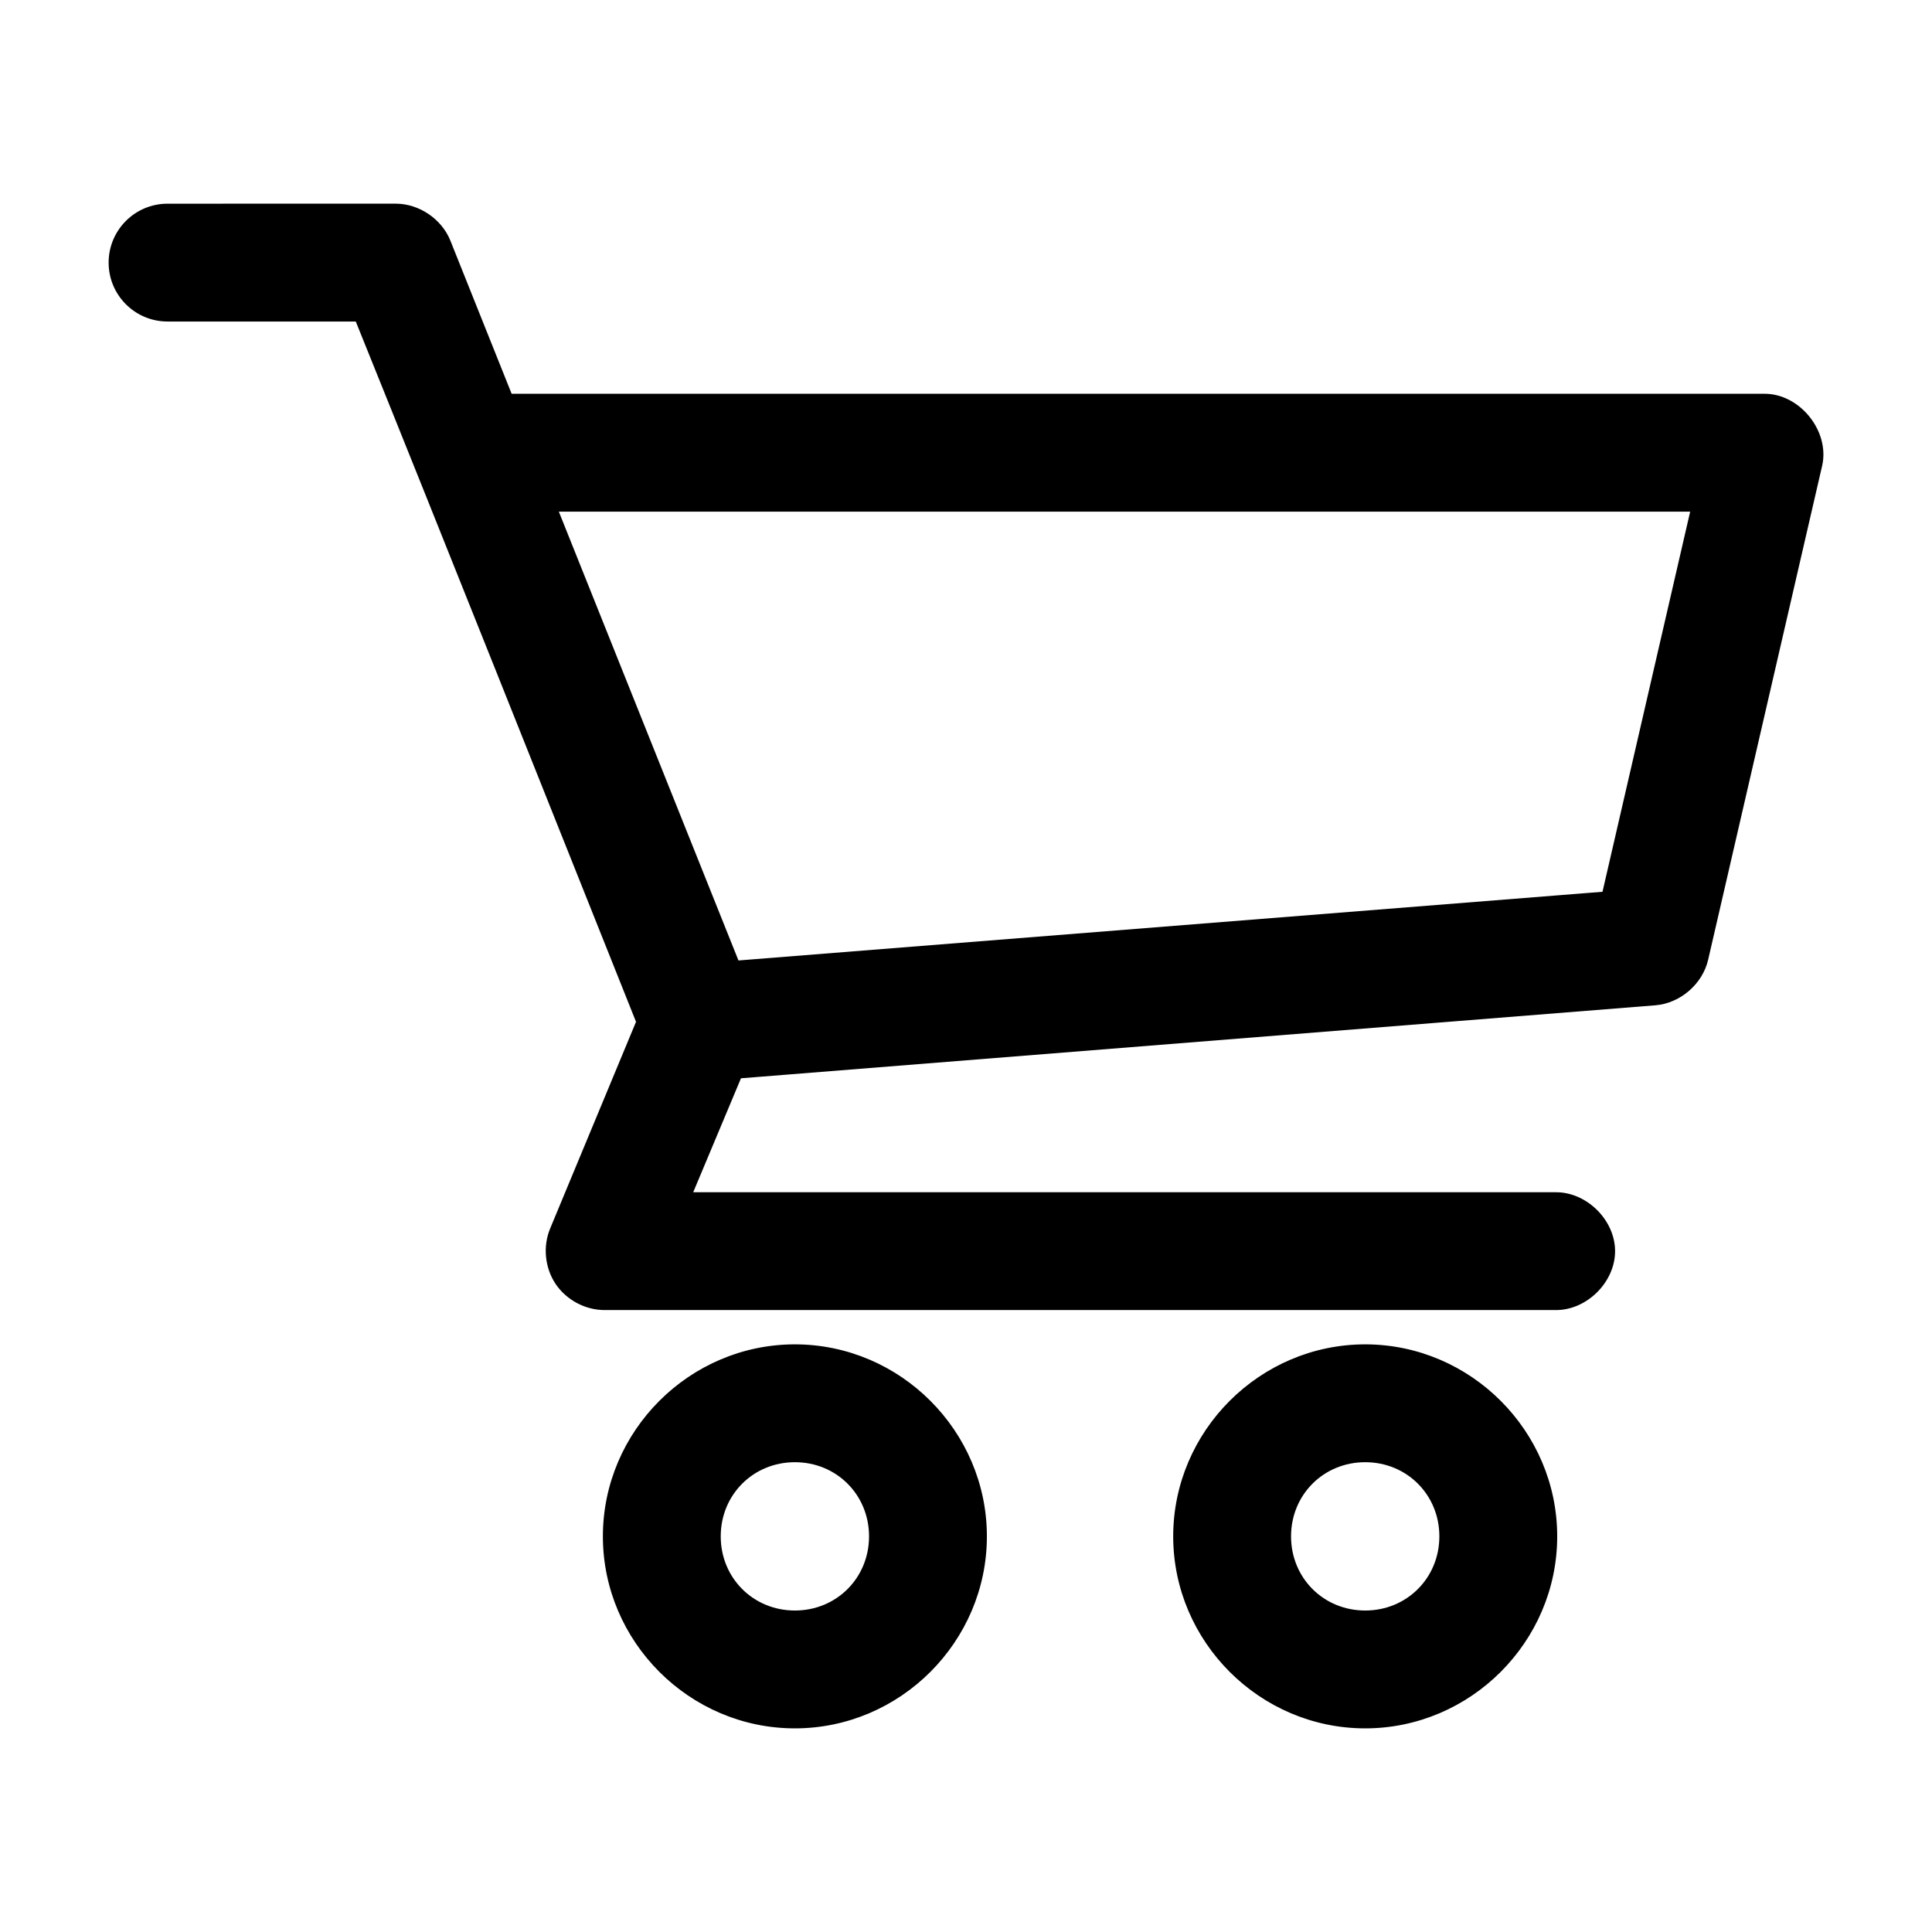
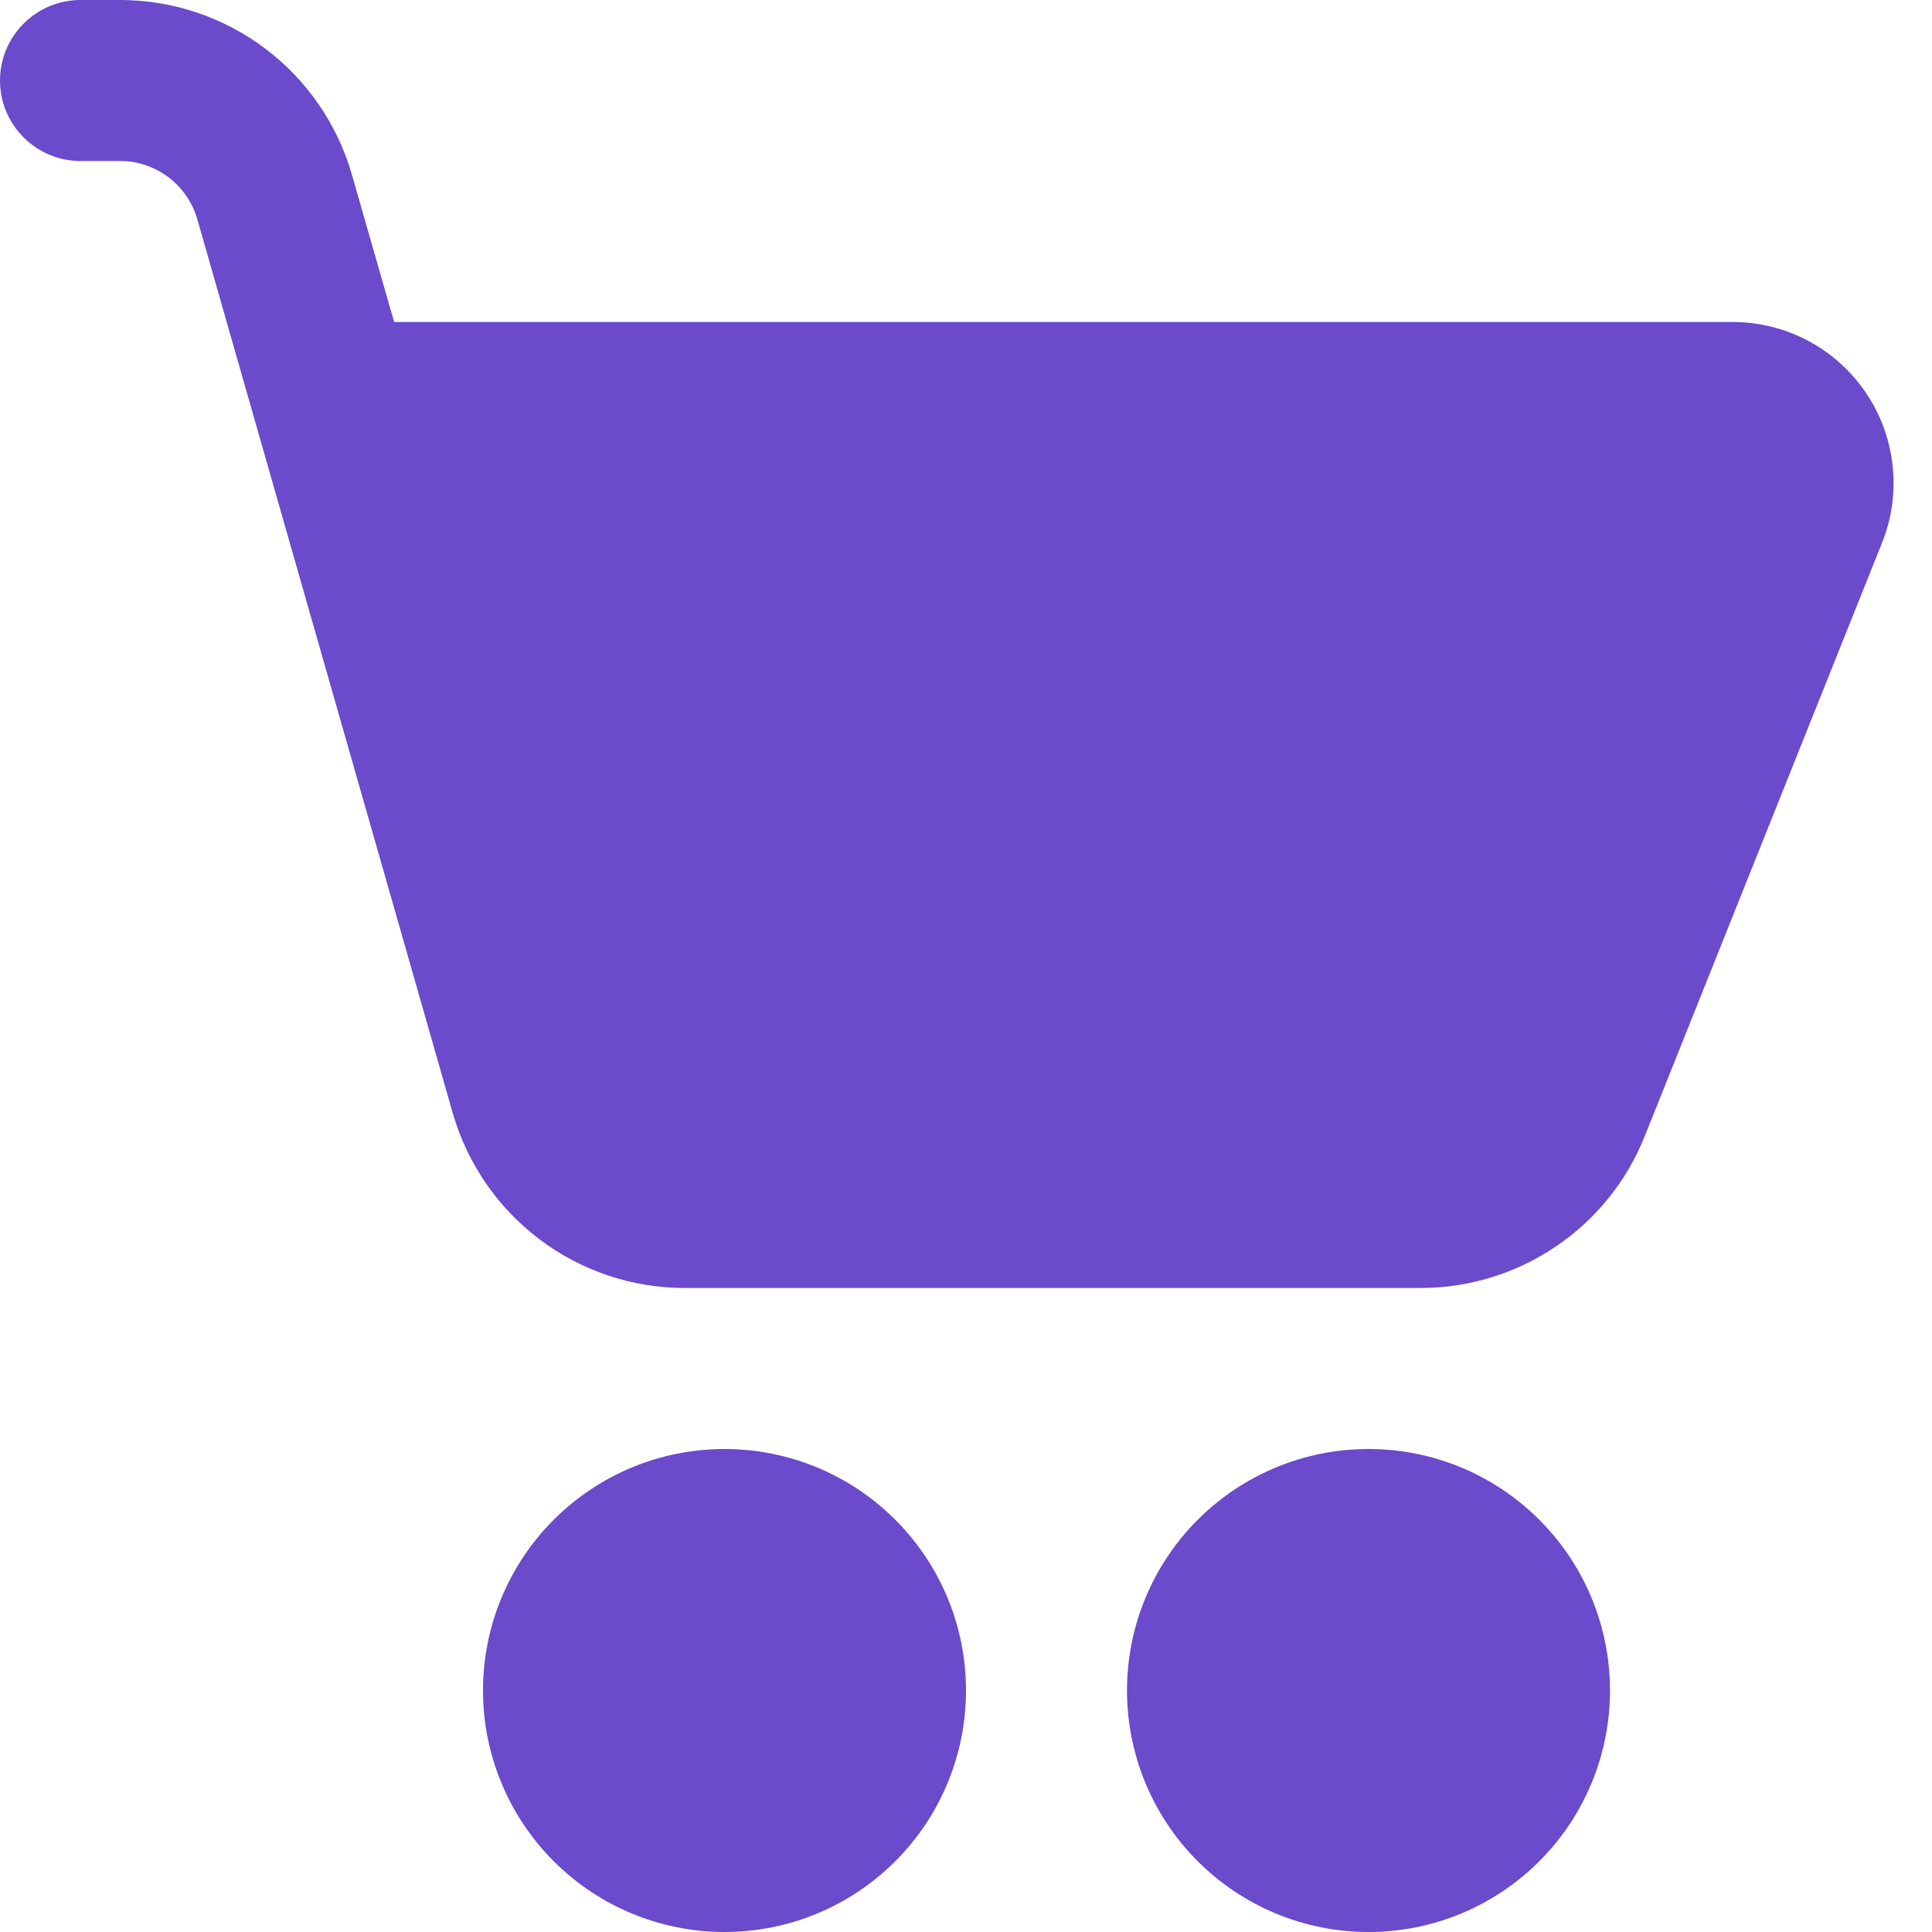
- <svg xmlns="http://www.w3.org/2000/svg" id="svg" fill="#000000" stroke="#000000" width="200px" height="200px" version="1.1" viewBox="144 144 512 512">
-   <g id="IconSvg_bgCarrier" stroke-width="0" />
-   <g id="IconSvg_tracerCarrier" stroke-linecap="round" stroke-linejoin="round" stroke="#CCCCCC" />
-   <g id="IconSvg_iconCarrier">
-     <path d="m188.4 198.48c-8.348 0-15.113 6.766-15.113 15.113s6.766 15.113 15.113 15.113h50.223c25.016 61.957 49.656 124.02 74.469 186.09l-22.828 54.945c-1.914 4.582-1.375 10.105 1.387 14.23 2.762 4.125 7.66 6.731 12.625 6.711h251.91c7.984 0.109 15.328-7.129 15.328-15.113 0-7.984-7.344-15.227-15.328-15.113h-229.23l13.066-31.172 242.62-19.367c6.352-0.5 12.098-5.445 13.539-11.652l30.23-130.99c1.977-8.824-5.758-18.449-14.801-18.422h-332.36l-16.375-40.934c-2.242-5.539-8.035-9.445-14.012-9.445zm102.96 80.609h301.18l-23.457 101.71-229.71 18.262zm63.293 221.68c-27.645 0-50.383 22.734-50.383 50.383 0 27.645 22.734 50.383 50.383 50.383 27.645 0 50.383-22.734 50.383-50.383 0-27.645-22.734-50.383-50.383-50.383zm151.14 0c-27.645 0-50.383 22.734-50.383 50.383 0 27.645 22.734 50.383 50.383 50.383 27.645 0 50.383-22.734 50.383-50.383 0-27.645-22.734-50.383-50.383-50.383zm-151.14 30.23c11.309 0 20.152 8.844 20.152 20.152 0 11.309-8.844 20.152-20.152 20.152s-20.152-8.844-20.152-20.152c0-11.309 8.844-20.152 20.152-20.152zm151.14 0c11.309 0 20.152 8.844 20.152 20.152 0 11.309-8.844 20.152-20.152 20.152-11.309 0-20.152-8.844-20.152-20.152 0-11.309 8.844-20.152 20.152-20.152z" />
-   </g>
+ <svg xmlns="http://www.w3.org/2000/svg" width="18" height="18" viewBox="0 0 18 18" fill="none">
+   <path d="M0.75 0C0.551 0 0.36 0.079 0.22 0.22C0.079 0.36 0 0.551 0 0.75C0 0.949 0.079 1.14 0.22 1.28C0.36 1.421 0.551 1.5 0.75 1.5H1.119C1.282 1.5 1.44 1.554 1.57 1.652C1.7 1.75 1.794 1.888 1.839 2.045L4.218 10.37C4.353 10.839 4.636 11.252 5.027 11.547C5.417 11.841 5.892 12 6.381 12H13.235C13.684 12 14.124 11.865 14.496 11.613C14.869 11.361 15.157 11.003 15.324 10.585L17.535 5.056C17.626 4.829 17.66 4.583 17.633 4.339C17.607 4.096 17.522 3.862 17.384 3.659C17.247 3.456 17.062 3.29 16.846 3.175C16.629 3.06 16.388 3 16.143 3H3.672L3.28 1.632C3.146 1.162 2.863 0.749 2.473 0.454C2.083 0.16 1.608 0 1.119 0H0.75ZM6.75 18C7.045 18 7.338 17.942 7.611 17.829C7.884 17.716 8.132 17.55 8.341 17.341C8.55 17.132 8.716 16.884 8.829 16.611C8.942 16.338 9 16.046 9 15.75C9 15.454 8.942 15.162 8.829 14.889C8.716 14.616 8.55 14.368 8.341 14.159C8.132 13.95 7.884 13.784 7.611 13.671C7.338 13.558 7.045 13.5 6.75 13.5C6.153 13.5 5.581 13.737 5.159 14.159C4.737 14.581 4.5 15.153 4.5 15.75C4.5 16.347 4.737 16.919 5.159 17.341C5.581 17.763 6.153 18 6.75 18ZM12.75 18C13.046 18 13.338 17.942 13.611 17.829C13.884 17.716 14.132 17.55 14.341 17.341C14.55 17.132 14.716 16.884 14.829 16.611C14.942 16.338 15 16.046 15 15.75C15 15.454 14.942 15.162 14.829 14.889C14.716 14.616 14.55 14.368 14.341 14.159C14.132 13.95 13.884 13.784 13.611 13.671C13.338 13.558 13.046 13.5 12.75 13.5C12.153 13.5 11.581 13.737 11.159 14.159C10.737 14.581 10.5 15.153 10.5 15.75C10.5 16.347 10.737 16.919 11.159 17.341C11.581 17.763 12.153 18 12.75 18Z" fill="#6B4ACB" />
</svg>
